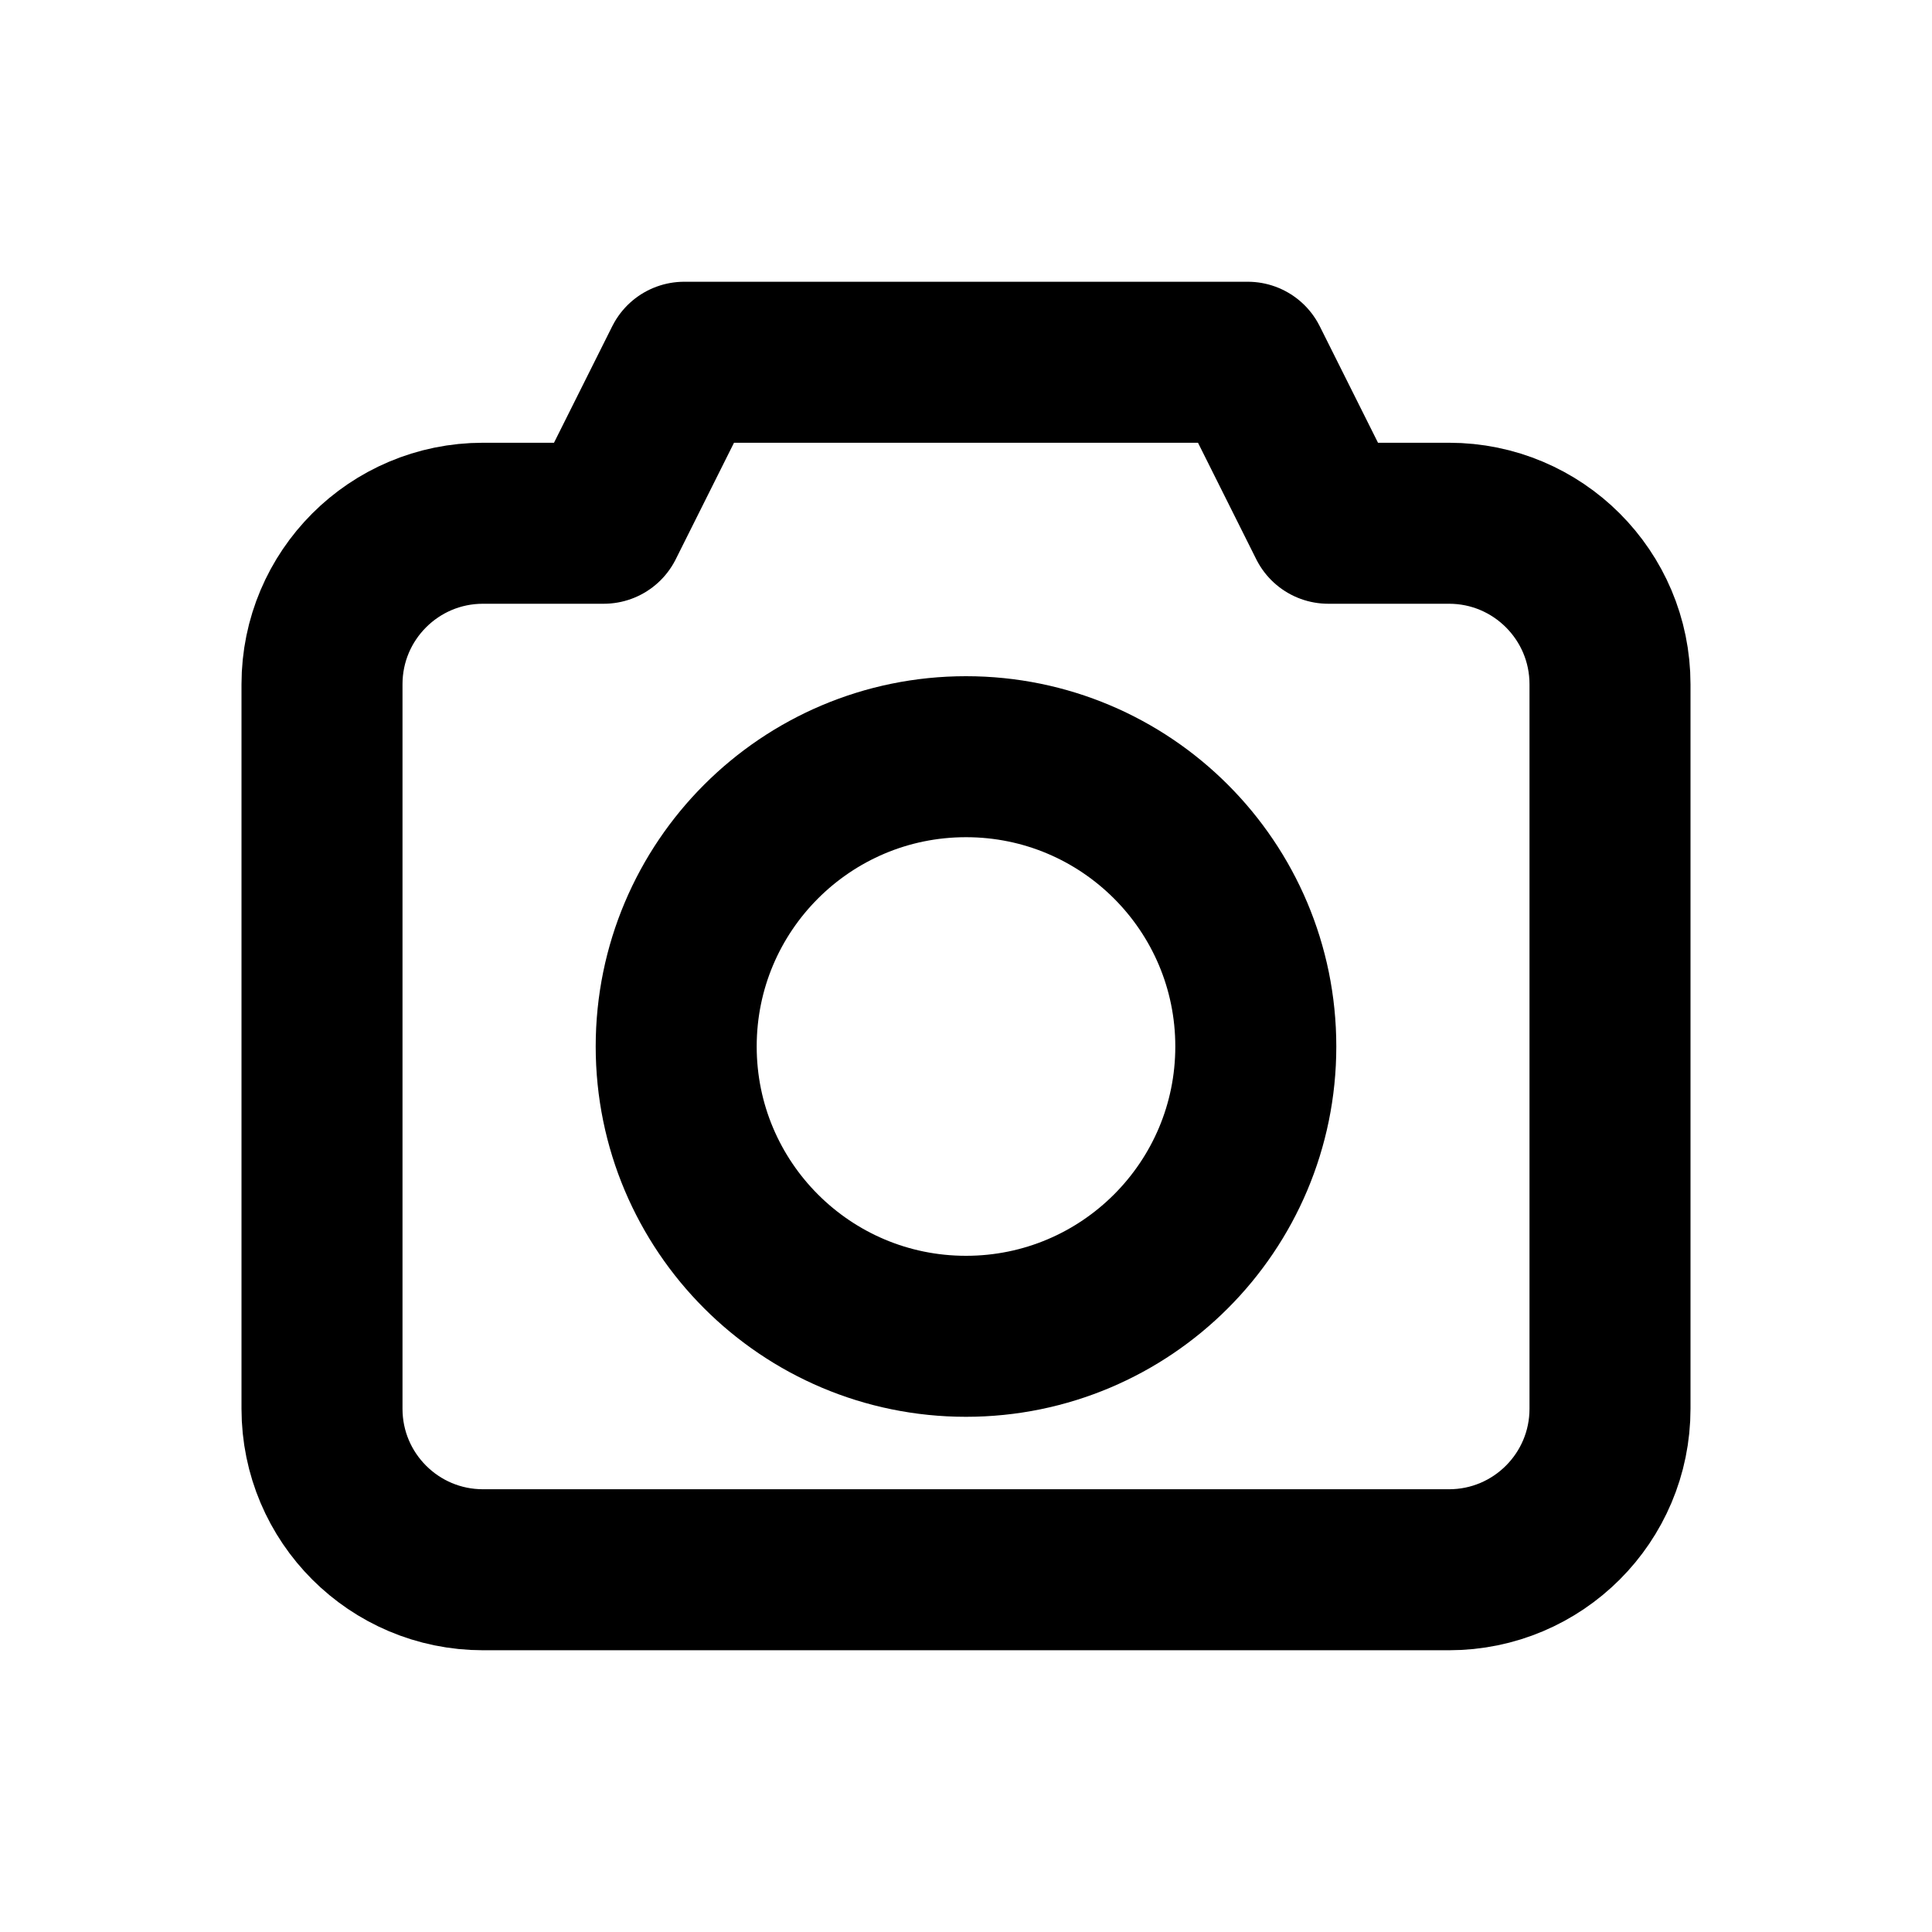
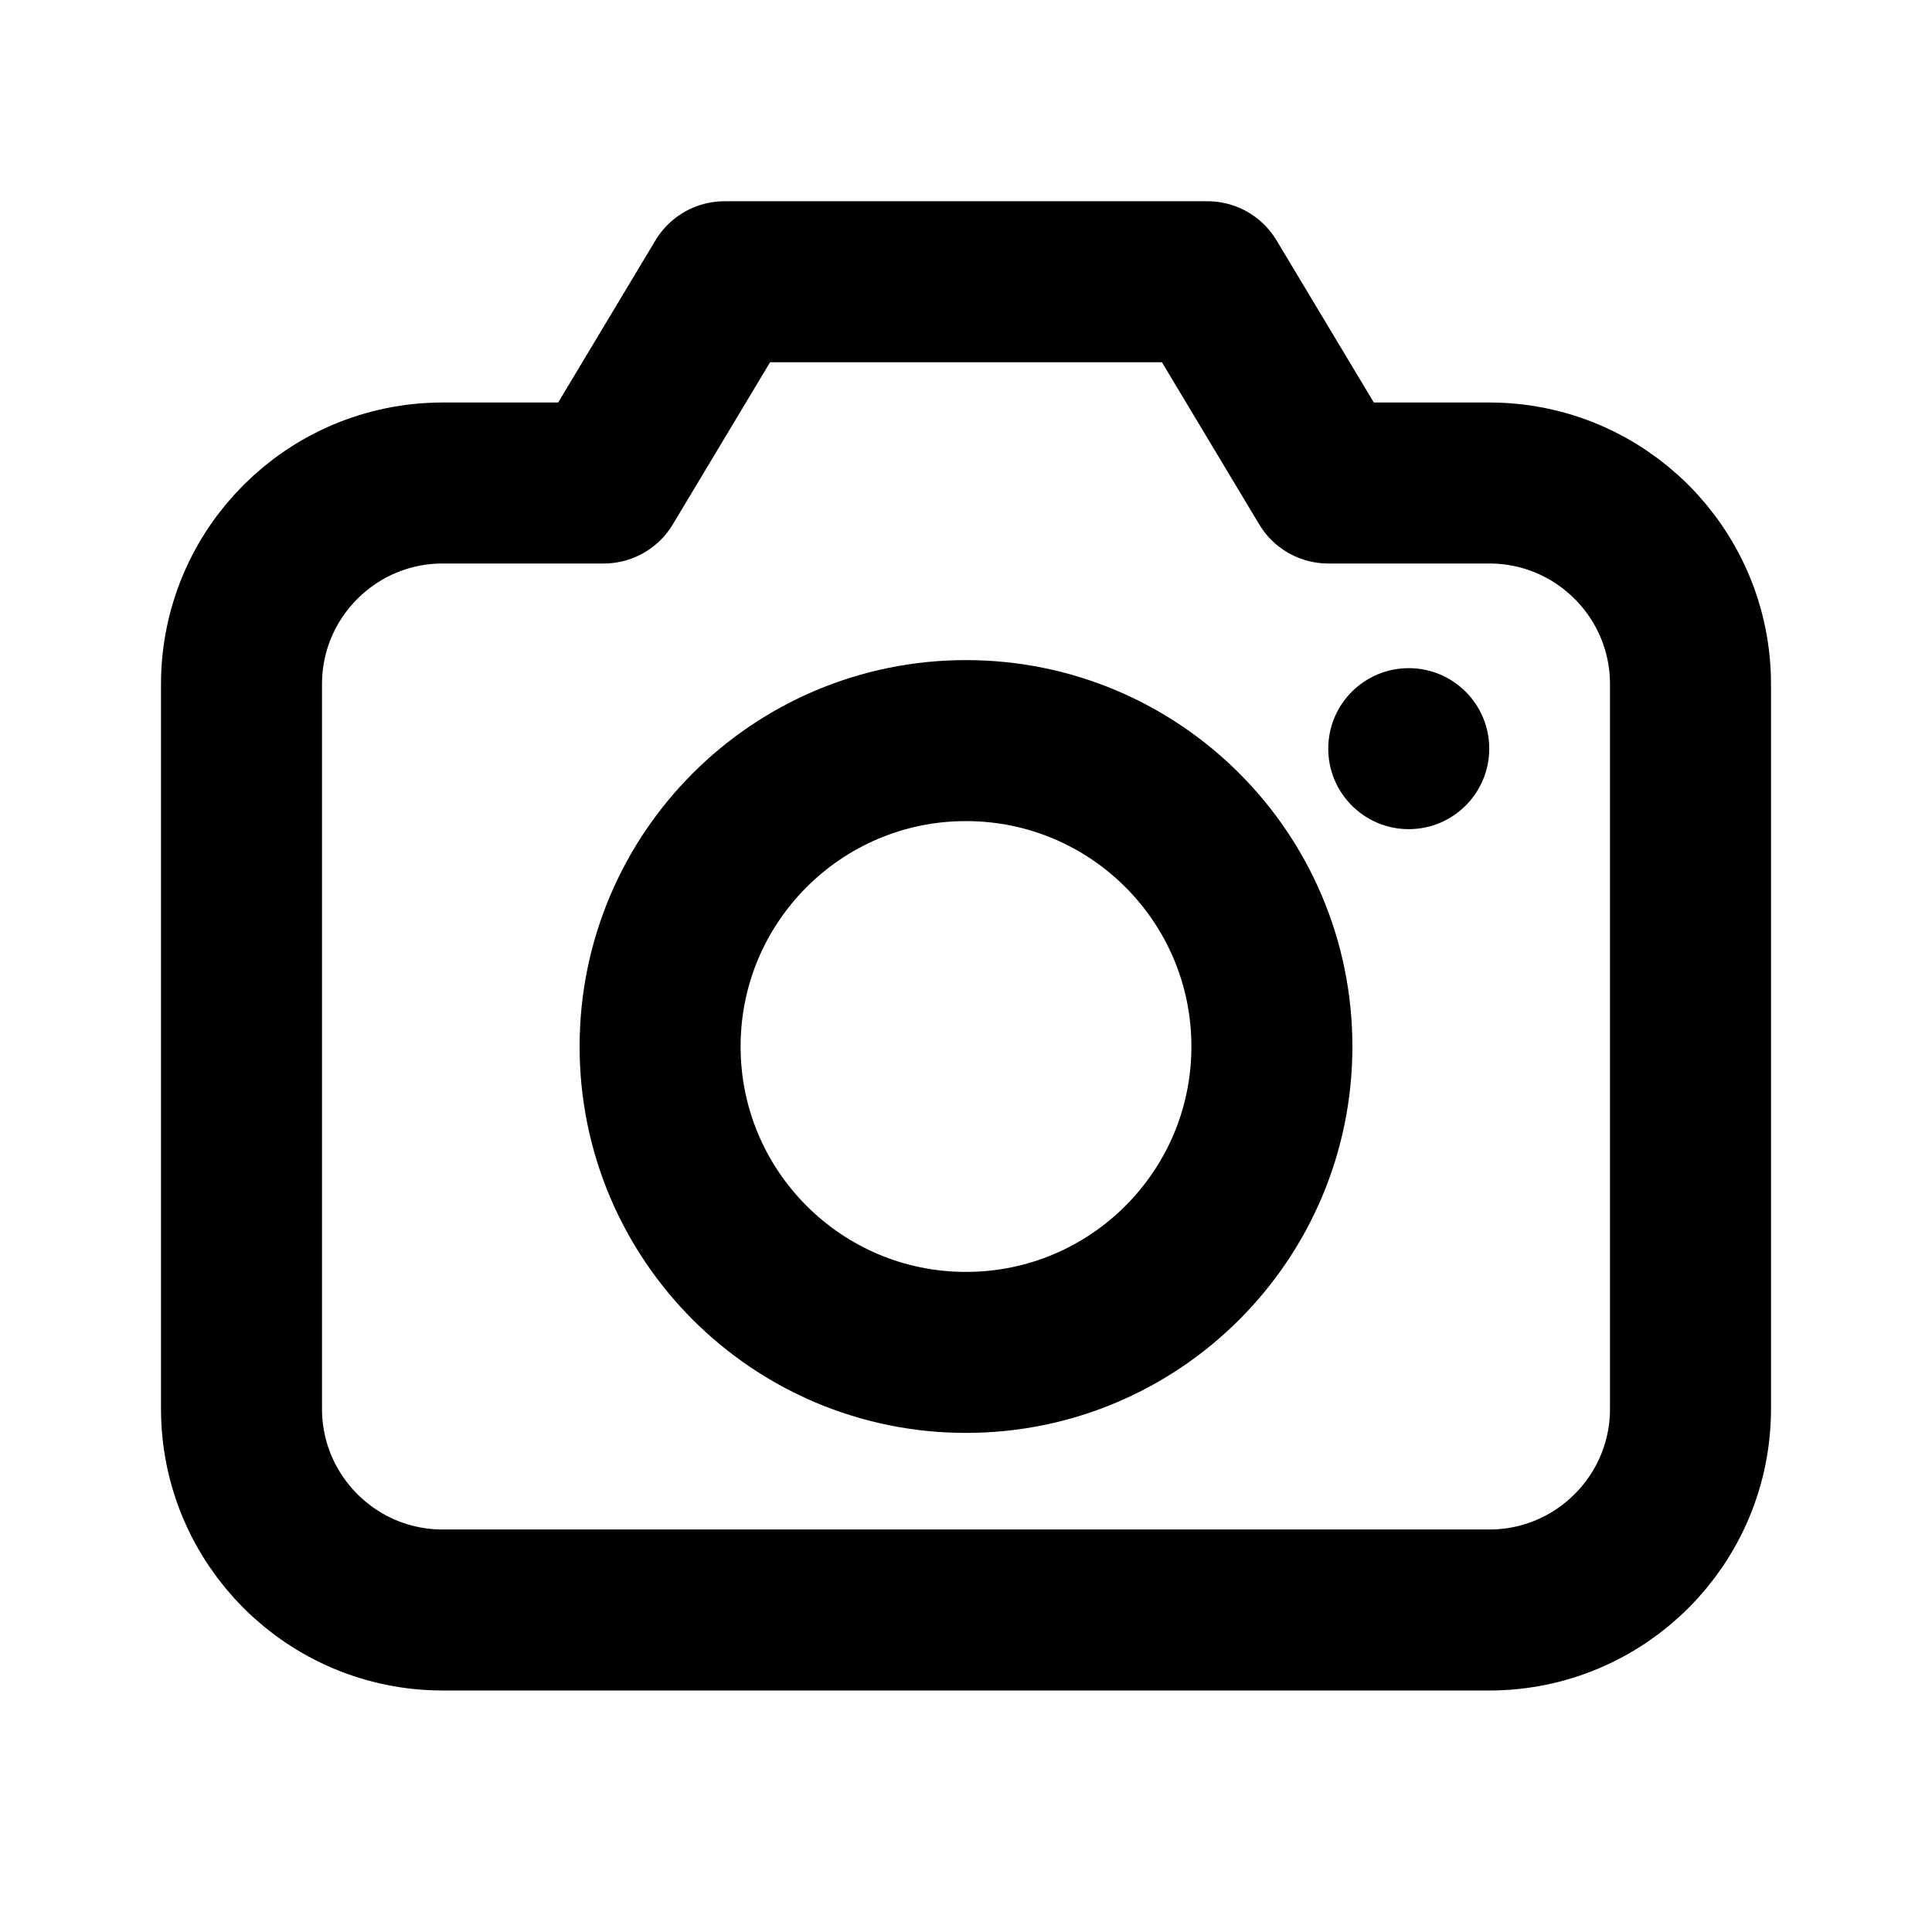
<svg xmlns="http://www.w3.org/2000/svg" viewBox="0 0 24 24" fill="none">
  <g stroke="currentColor" stroke-width="2" stroke-linecap="round" stroke-linejoin="round">
-     <path d="M4 8.5a2 2 0 0 1 2-2h1.5l1-2h7l1 2H18a2 2 0 0 1 2 2v9a2 2 0 0 1-2 2H6a2 2 0 0 1-2-2Z" />
-     <circle cx="12" cy="13" r="3.6" />
+     <path d="M3 8.5A2.5 2.5 0 0 1 5.5 6h2L9 3.5h6L16.5 6h2A2.5 2.5 0 0 1 21 8.5v9a2.5 2.5 0 0 1-2.5 2.5h-13A2.5 2.5 0 0 1 3 17.5Z" />
+     <circle cx="12" cy="13" r="3.8" />
  </g>
+   <circle cx="17.5" cy="9.3" r="1" fill="currentColor" />
</svg>
